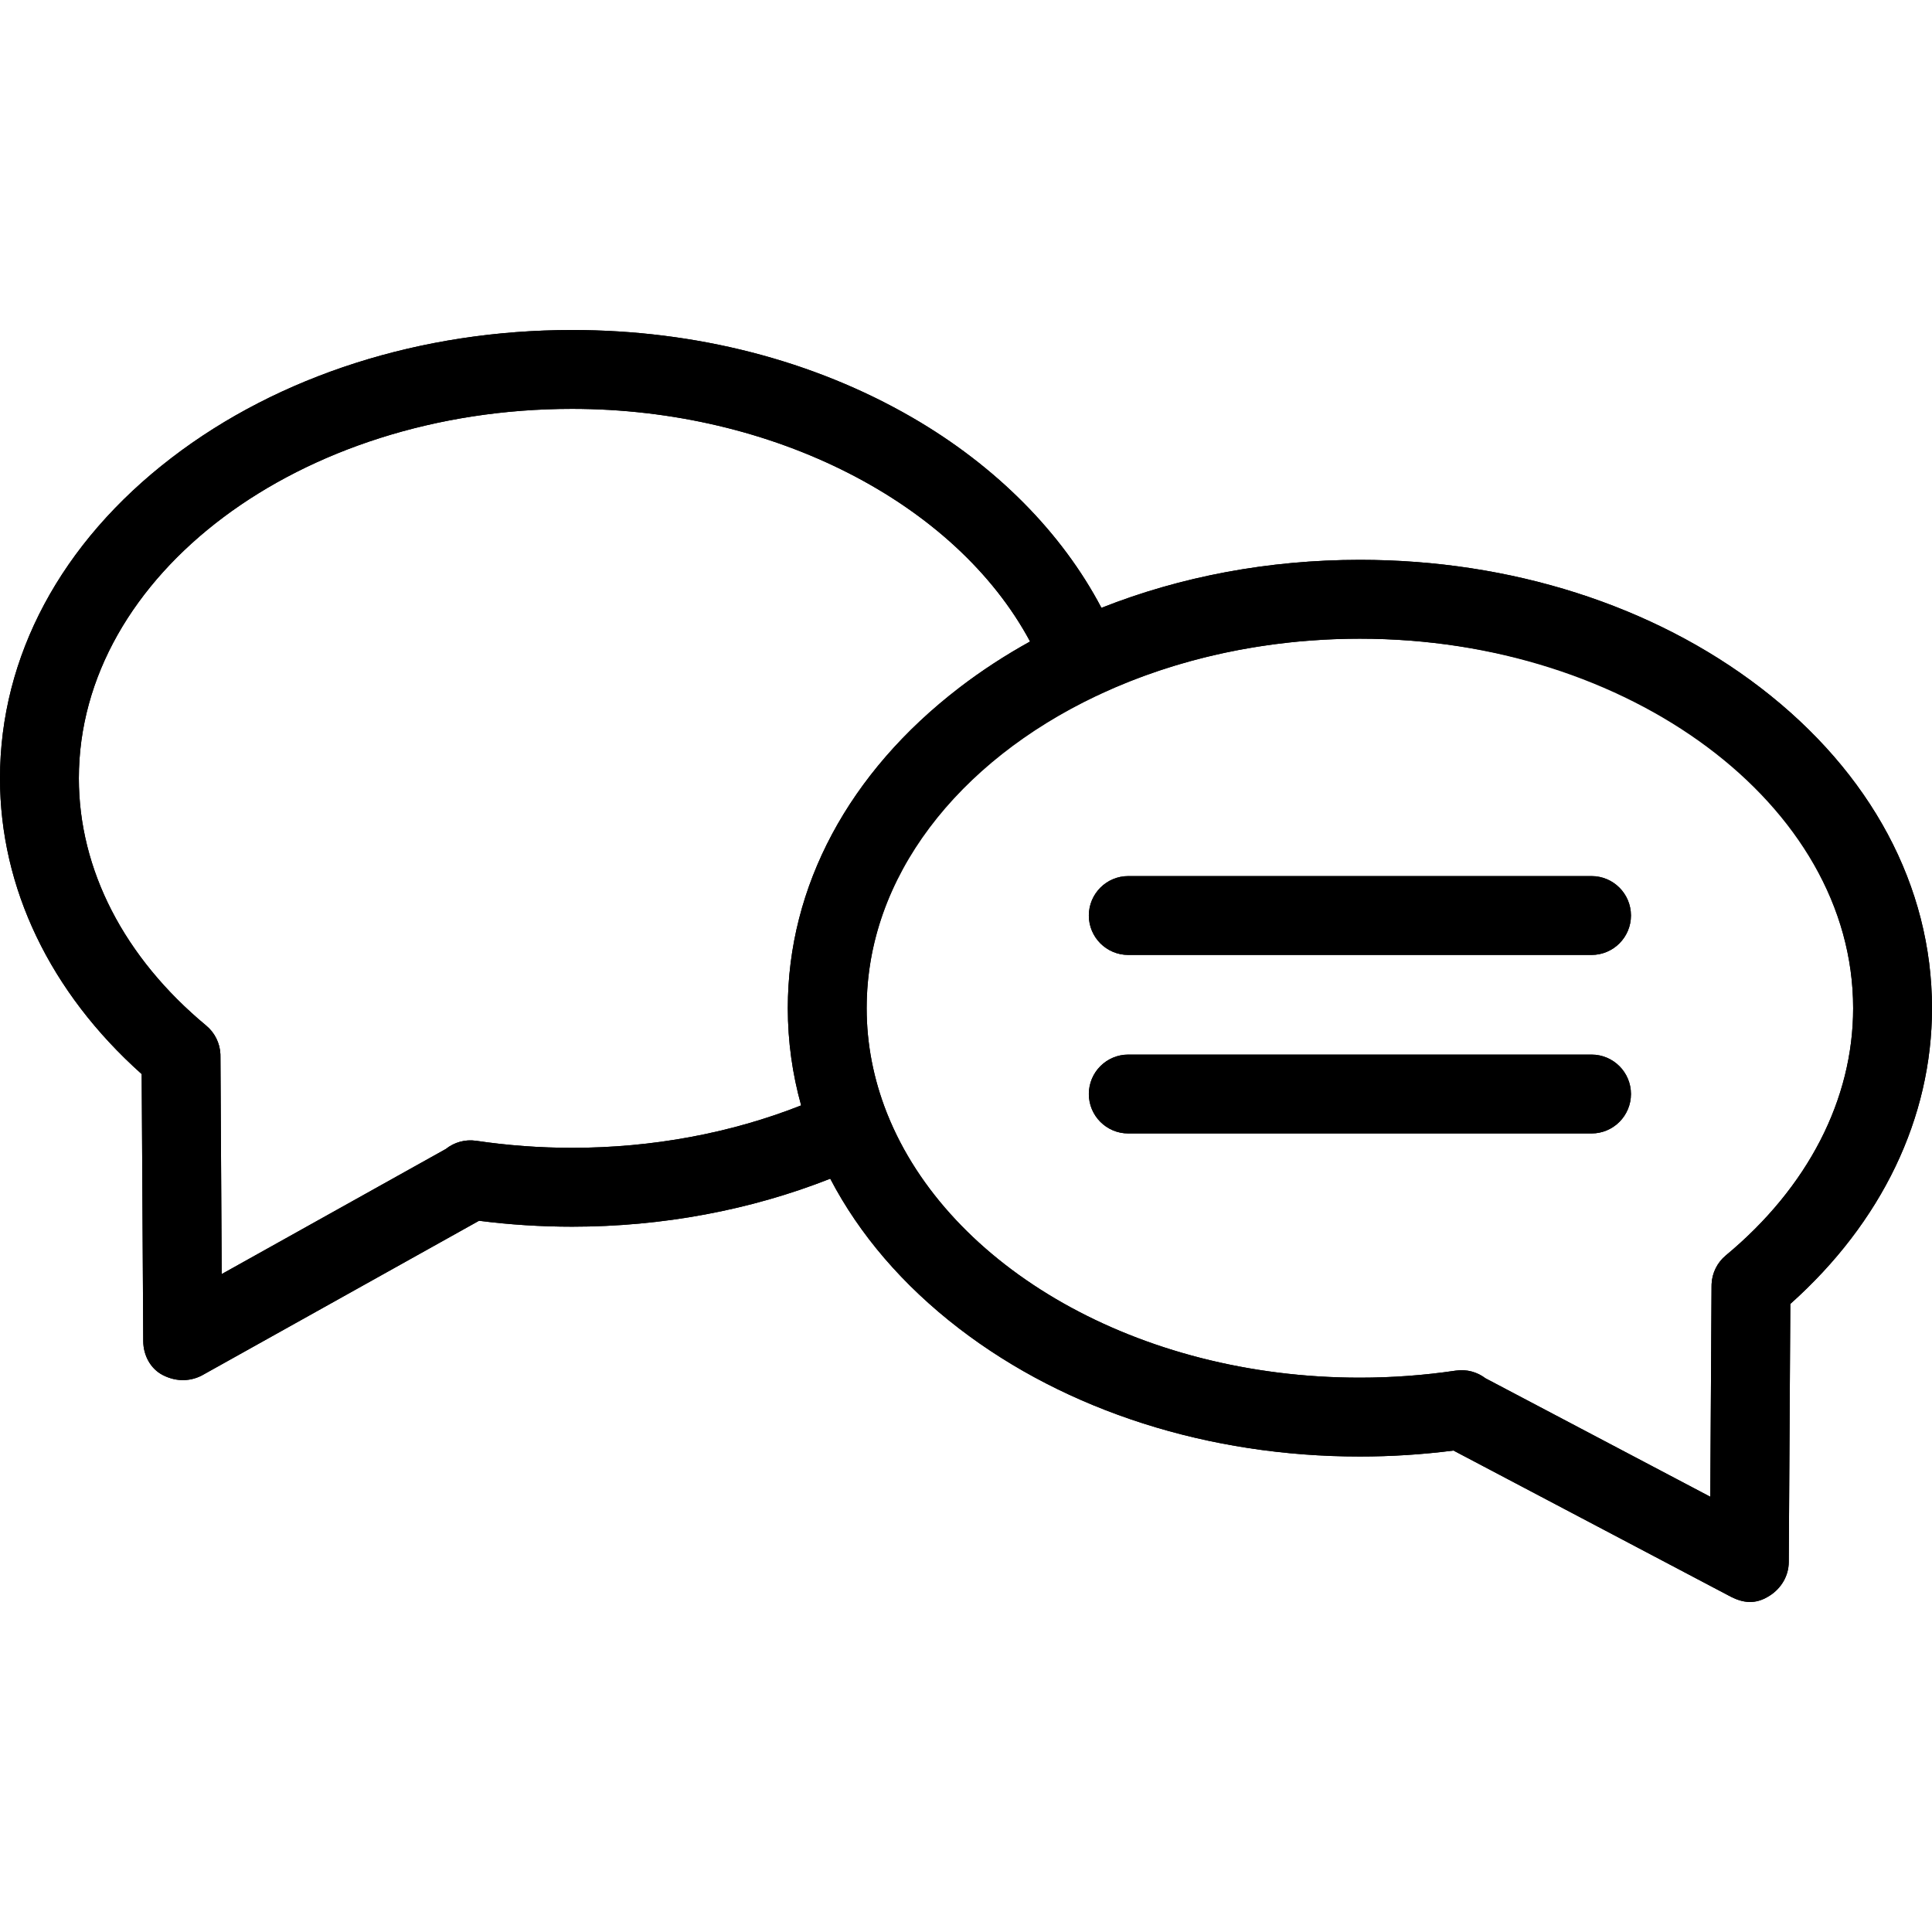
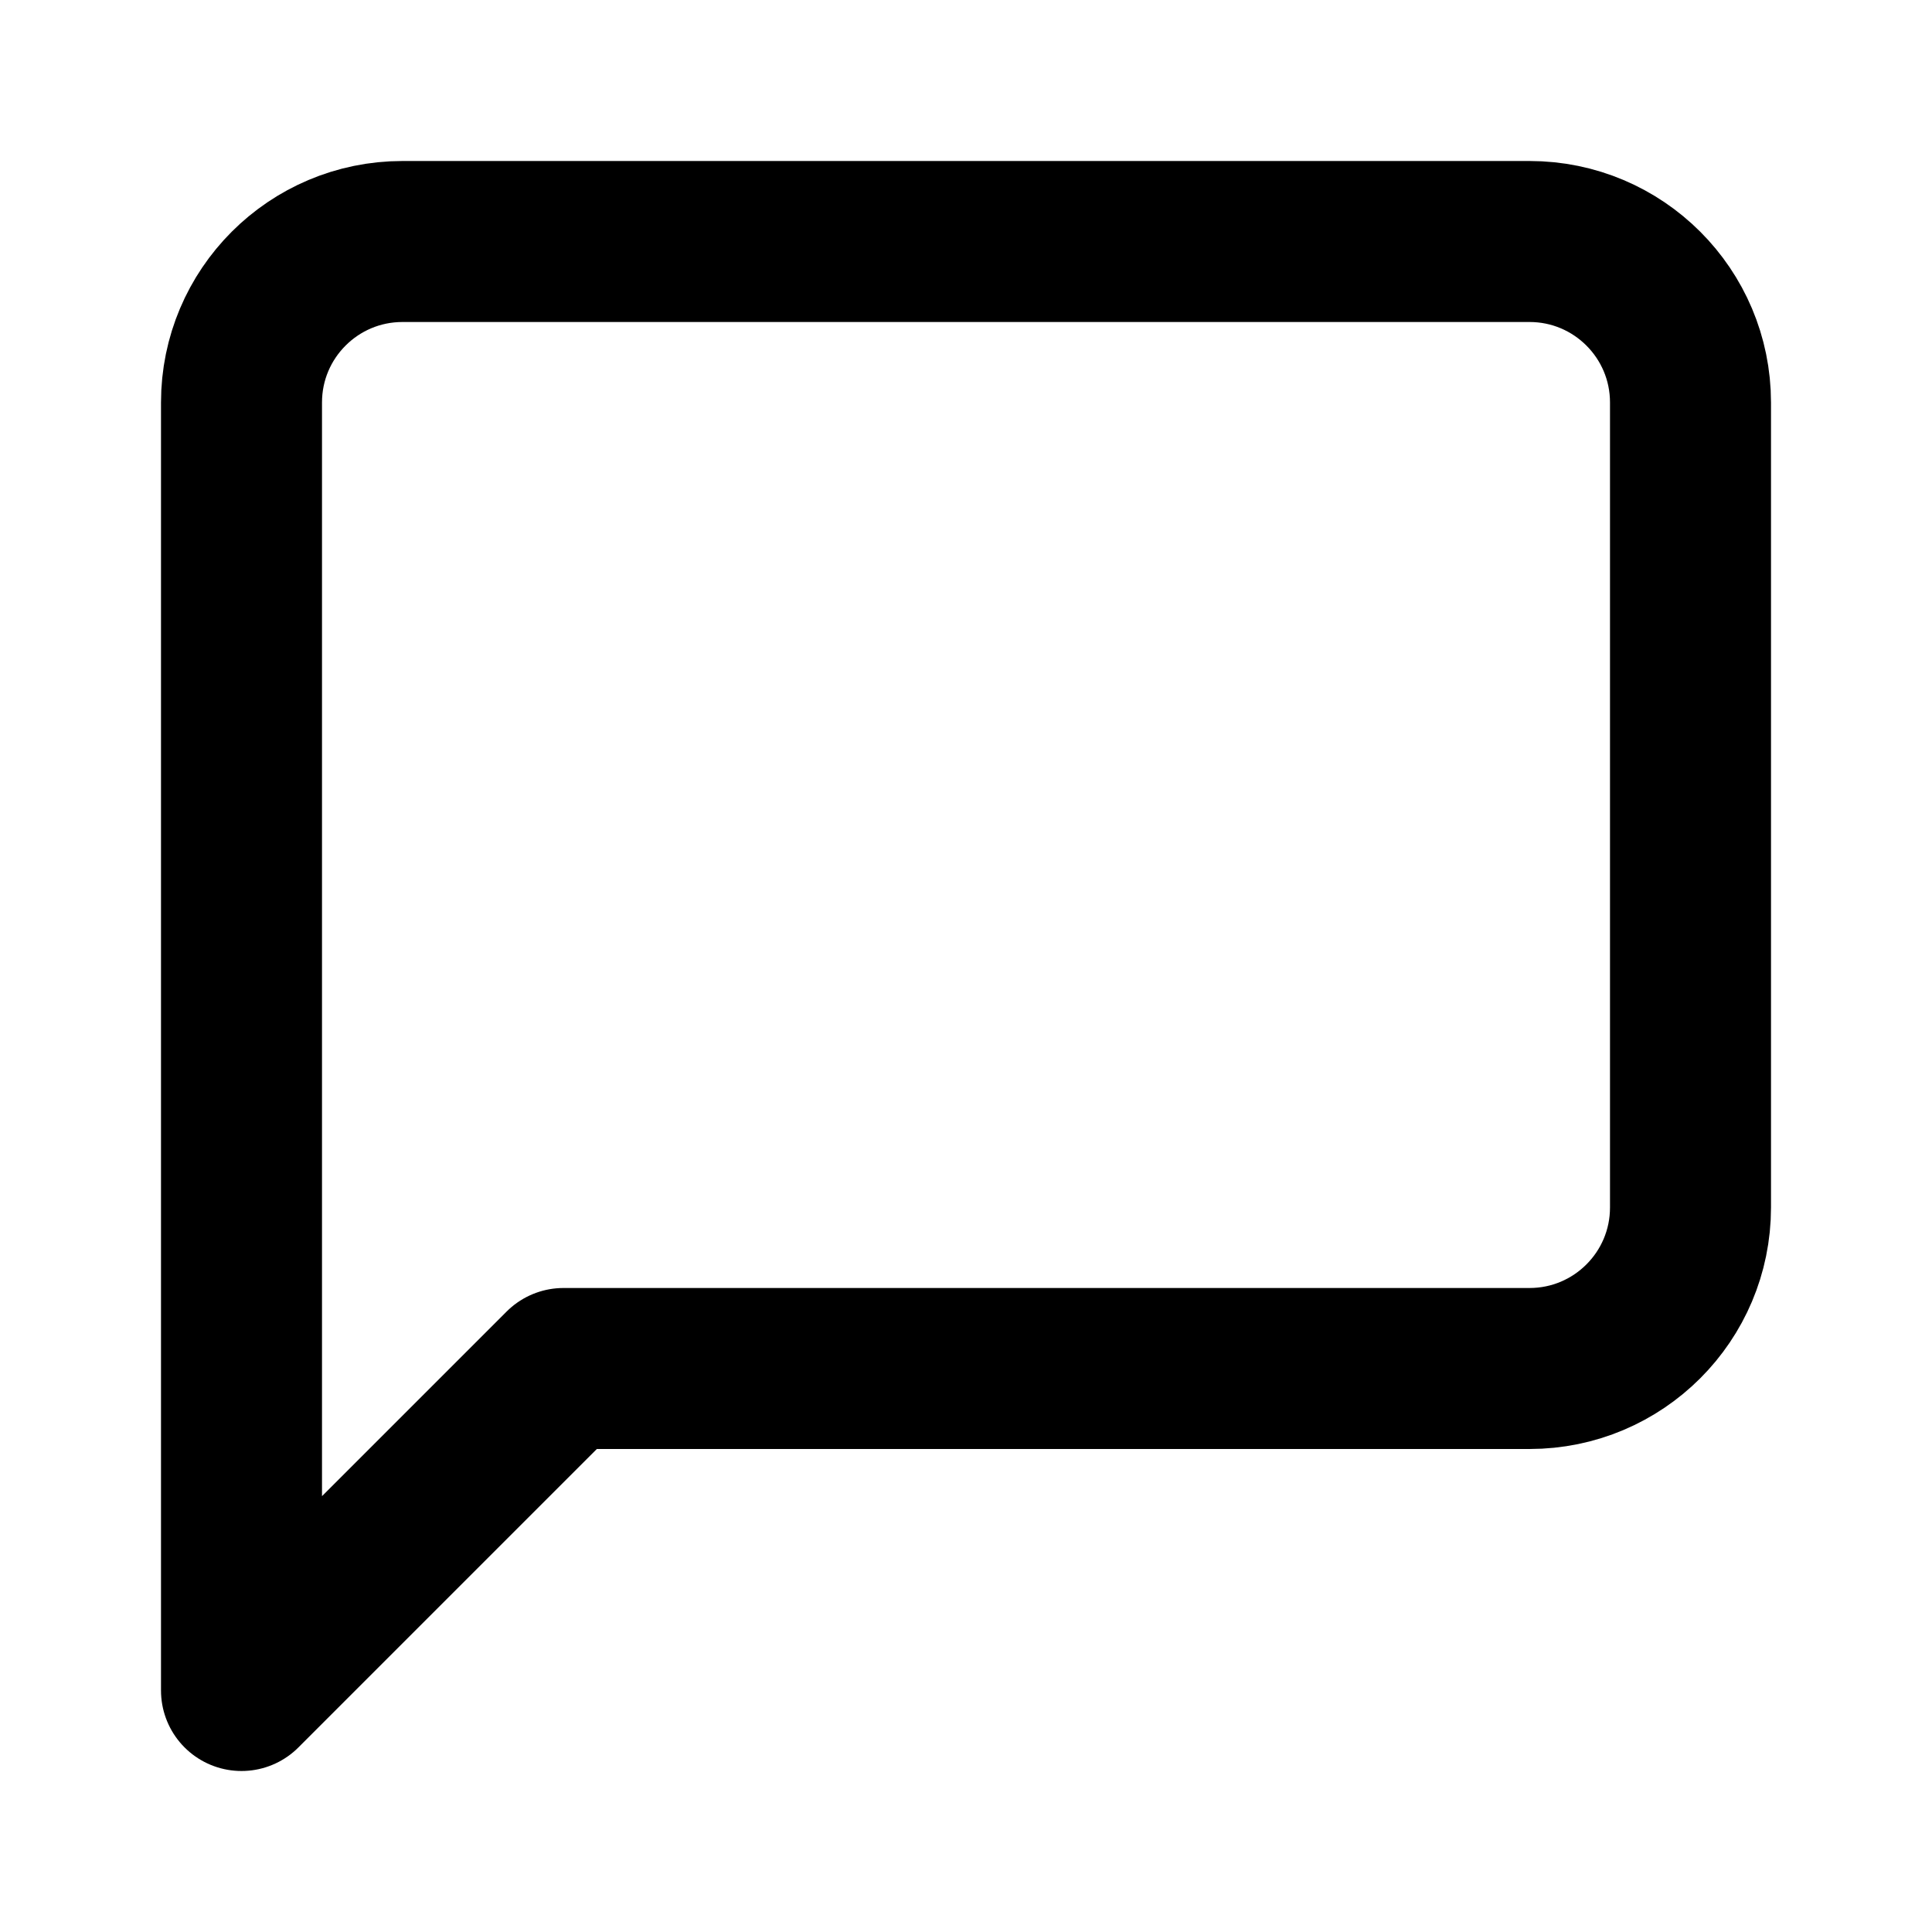
- <svg xmlns="http://www.w3.org/2000/svg" fill="#000000" height="800px" width="800px" version="1.1" id="Capa_1" viewBox="0 0 490 490" xml:space="preserve">
-   <g>
-     <g>
-       <path d="M446.52,174.433c-27.254-20.921-63.341-32.443-101.616-32.443c-23.143,0-45.482,4.22-65.555,12.175    c-10.033-19.097-26.771-36.009-48.063-48.316c-25.068-14.491-54.873-22.15-86.189-22.15c-38.275,0-74.362,11.522-101.616,32.443    C15.441,137.664,0,166.525,0,197.406c0,27.813,12.723,54.284,35.936,75.01l0.395,67.755c0.02,3.536,1.814,6.968,4.961,8.58    c3.736,1.915,7.299,1.457,9.912,0.094l70.288-39.229c7.793,0.996,15.715,1.5,23.605,1.5c0.002,0,0.004,0,0.006,0    c22.85,0,45.271-4.194,65.465-12.174c7.369,14.116,18.396,27.029,32.719,38.024c27.254,20.921,63.342,32.442,101.617,32.442    c7.928,0,15.895-0.51,23.729-1.516l70.376,37.09c3.994,2.034,6.955,1.537,9.803-0.27c2.949-1.871,4.838-5.024,4.859-8.518    l0.395-65.485C477.277,309.984,490,283.511,490,255.699C490,224.818,474.559,195.958,446.52,174.433z M145.102,291.115    c-0.002,0-0.006,0-0.006,0c-8.143,0-16.324-0.602-24.314-1.786c-2.861-0.422-5.617,0.407-7.713,2.082L56.23,323.135l-0.32-55.185    c0.004-0.2,0-0.402-0.01-0.604c-0.131-2.81-1.438-5.435-3.604-7.231C31.471,242.833,20,220.562,20,197.406    c0-51.671,56.119-93.708,125.097-93.708c51.104,0,97.307,23.872,116.152,59.002c-6.324,3.5-12.334,7.413-17.963,11.733    c-28.039,21.524-43.48,50.385-43.48,81.266c0,8.404,1.154,16.657,3.383,24.656C185.337,287.409,165.442,291.115,145.102,291.115z     M437.703,318.408c-2.164,1.796-3.471,4.423-3.602,7.232c-0.01,0.182-0.012,0.363-0.012,0.544l-0.32,53.429l-57.021-30.051    c-2.072-1.581-4.75-2.352-7.533-1.94c-7.992,1.186-16.172,1.787-24.313,1.787c-56.488,0-104.342-28.194-119.824-66.782    c-0.064-0.188-0.146-0.371-0.223-0.557c-3.281-8.369-5.051-17.218-5.051-26.371c0-33.247,23.238-62.503,58.182-79.141    c0.025-0.01,0.051-0.016,0.076-0.026c0.391-0.154,0.762-0.338,1.123-0.535c19.109-8.874,41.627-14.007,65.717-14.007    c68.978,0,125.097,42.038,125.097,93.709C470,278.854,458.529,301.125,437.703,318.408z" />
-       <path d="M403.65,222.195H286.155c-5.523,0-10,4.477-10,10c0,5.523,4.477,10,10,10H403.65c5.521,0,10-4.477,10-10    C413.65,226.672,409.172,222.195,403.65,222.195z" />
-       <path d="M403.65,267.469H286.155c-5.523,0-10,4.477-10,10c0,5.523,4.477,10,10,10H403.65c5.521,0,10-4.477,10-10    C413.65,271.946,409.172,267.469,403.65,267.469z" />
-     </g>
-     <g>
-       <path d="M446.52,174.433c-27.254-20.921-63.341-32.443-101.616-32.443c-23.143,0-45.482,4.22-65.555,12.175    c-10.033-19.097-26.771-36.009-48.063-48.316c-25.068-14.491-54.873-22.15-86.189-22.15c-38.275,0-74.362,11.522-101.616,32.443    C15.441,137.664,0,166.525,0,197.406c0,27.813,12.723,54.284,35.936,75.01l0.395,67.755c0.02,3.536,1.814,6.968,4.961,8.58    c3.736,1.915,7.299,1.457,9.912,0.094l70.288-39.229c7.793,0.996,15.715,1.5,23.605,1.5c0.002,0,0.004,0,0.006,0    c22.85,0,45.271-4.194,65.465-12.174c7.369,14.116,18.396,27.029,32.719,38.024c27.254,20.921,63.342,32.442,101.617,32.442    c7.928,0,15.895-0.51,23.729-1.516l70.376,37.09c3.994,2.034,6.955,1.537,9.803-0.27c2.949-1.871,4.838-5.024,4.859-8.518    l0.395-65.485C477.277,309.984,490,283.511,490,255.699C490,224.818,474.559,195.958,446.52,174.433z M145.102,291.115    c-0.002,0-0.006,0-0.006,0c-8.143,0-16.324-0.602-24.314-1.786c-2.861-0.422-5.617,0.407-7.713,2.082L56.23,323.135l-0.32-55.185    c0.004-0.2,0-0.402-0.01-0.604c-0.131-2.81-1.438-5.435-3.604-7.231C31.471,242.833,20,220.562,20,197.406    c0-51.671,56.119-93.708,125.097-93.708c51.104,0,97.307,23.872,116.152,59.002c-6.324,3.5-12.334,7.413-17.963,11.733    c-28.039,21.524-43.48,50.385-43.48,81.266c0,8.404,1.154,16.657,3.383,24.656C185.337,287.409,165.442,291.115,145.102,291.115z     M437.703,318.408c-2.164,1.796-3.471,4.423-3.602,7.232c-0.01,0.182-0.012,0.363-0.012,0.544l-0.32,53.429l-57.021-30.051    c-2.072-1.581-4.75-2.352-7.533-1.94c-7.992,1.186-16.172,1.787-24.313,1.787c-56.488,0-104.342-28.194-119.824-66.782    c-0.064-0.188-0.146-0.371-0.223-0.557c-3.281-8.369-5.051-17.218-5.051-26.371c0-52.682,56.998-93.709,125.098-93.709    S470,204.028,470,255.699C470,278.854,458.529,301.125,437.703,318.408z" />
-       <path d="M403.65,222.195H286.155c-5.523,0-10,4.477-10,10c0,5.523,4.477,10,10,10H403.65c5.521,0,10-4.477,10-10    C413.65,226.672,409.172,222.195,403.65,222.195z" />
-       <path d="M403.65,267.469H286.155c-5.523,0-10,4.477-10,10c0,5.523,4.477,10,10,10H403.65c5.521,0,10-4.477,10-10    C413.65,271.946,409.172,267.469,403.65,267.469z" />
-     </g>
-   </g>
+ <svg xmlns="http://www.w3.org/2000/svg" width="24" height="24" viewBox="0 0 24 24" fill="none" stroke="currentColor" stroke-width="2" stroke-linecap="round" stroke-linejoin="round">
+   <path d="M21 15a2 2 0 0 1-2 2H7l-4 4V5a2 2 0 0 1 2-2h14a2 2 0 0 1 2 2z" />
</svg>
